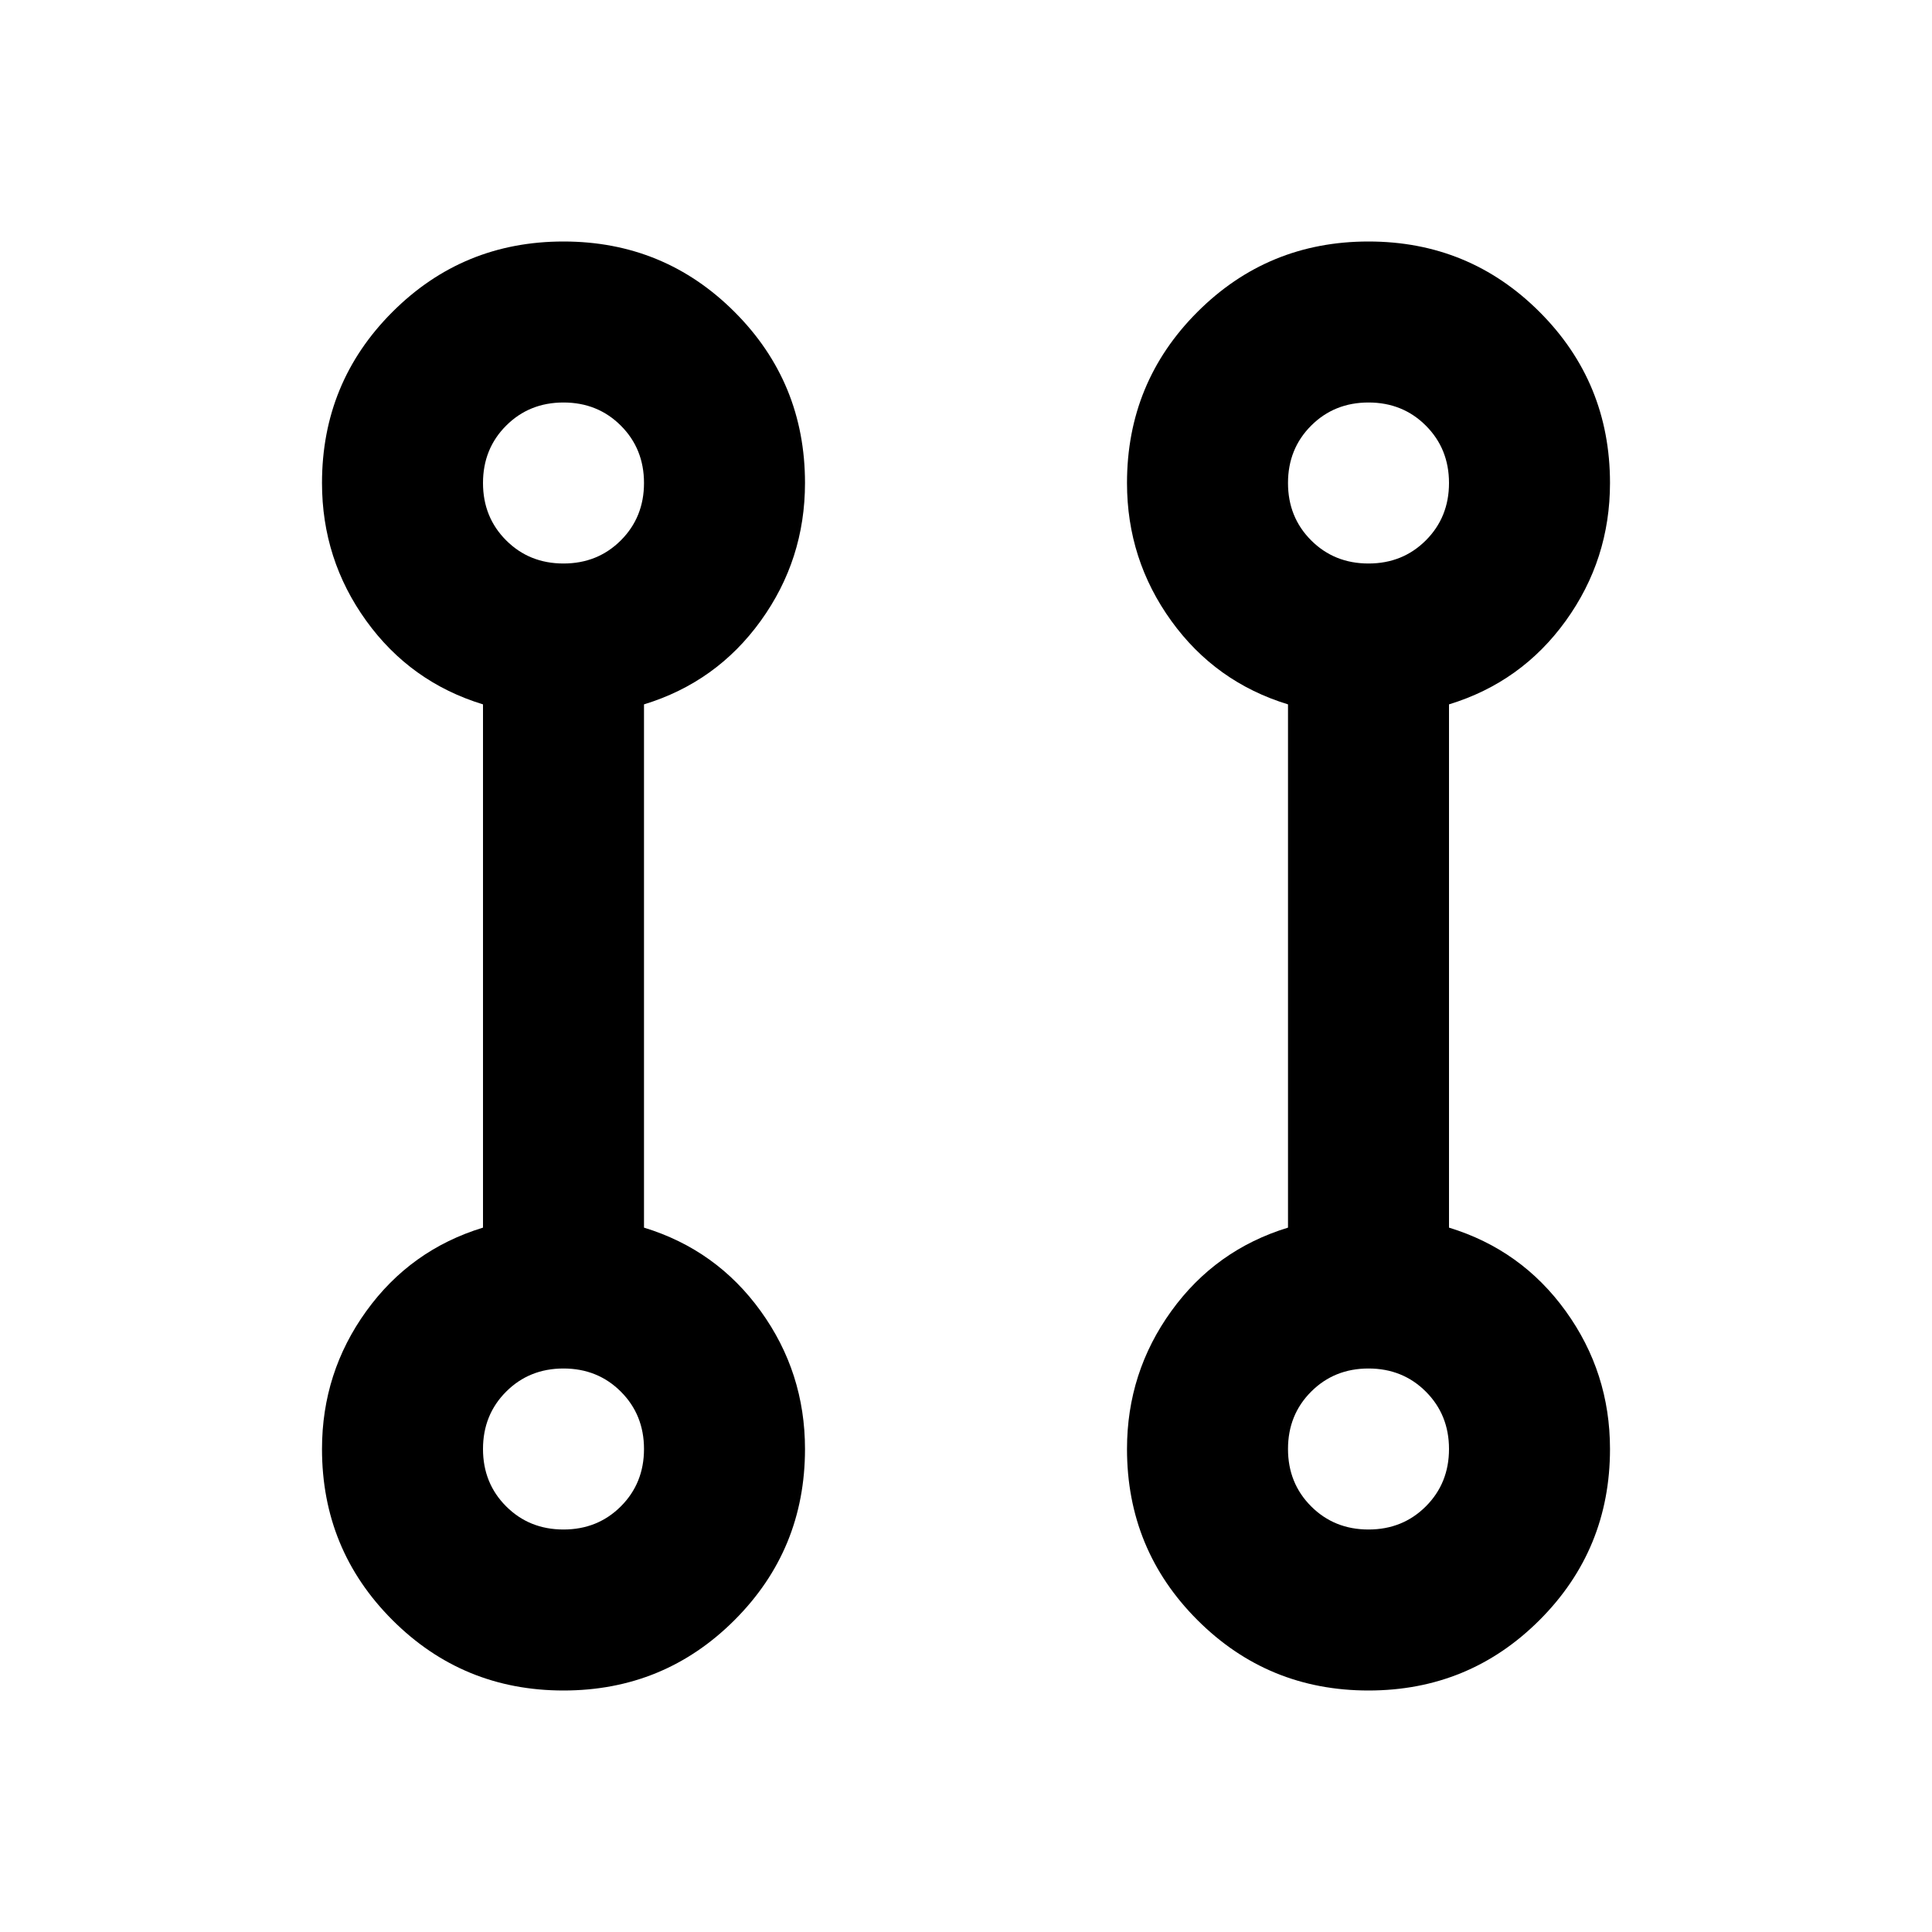
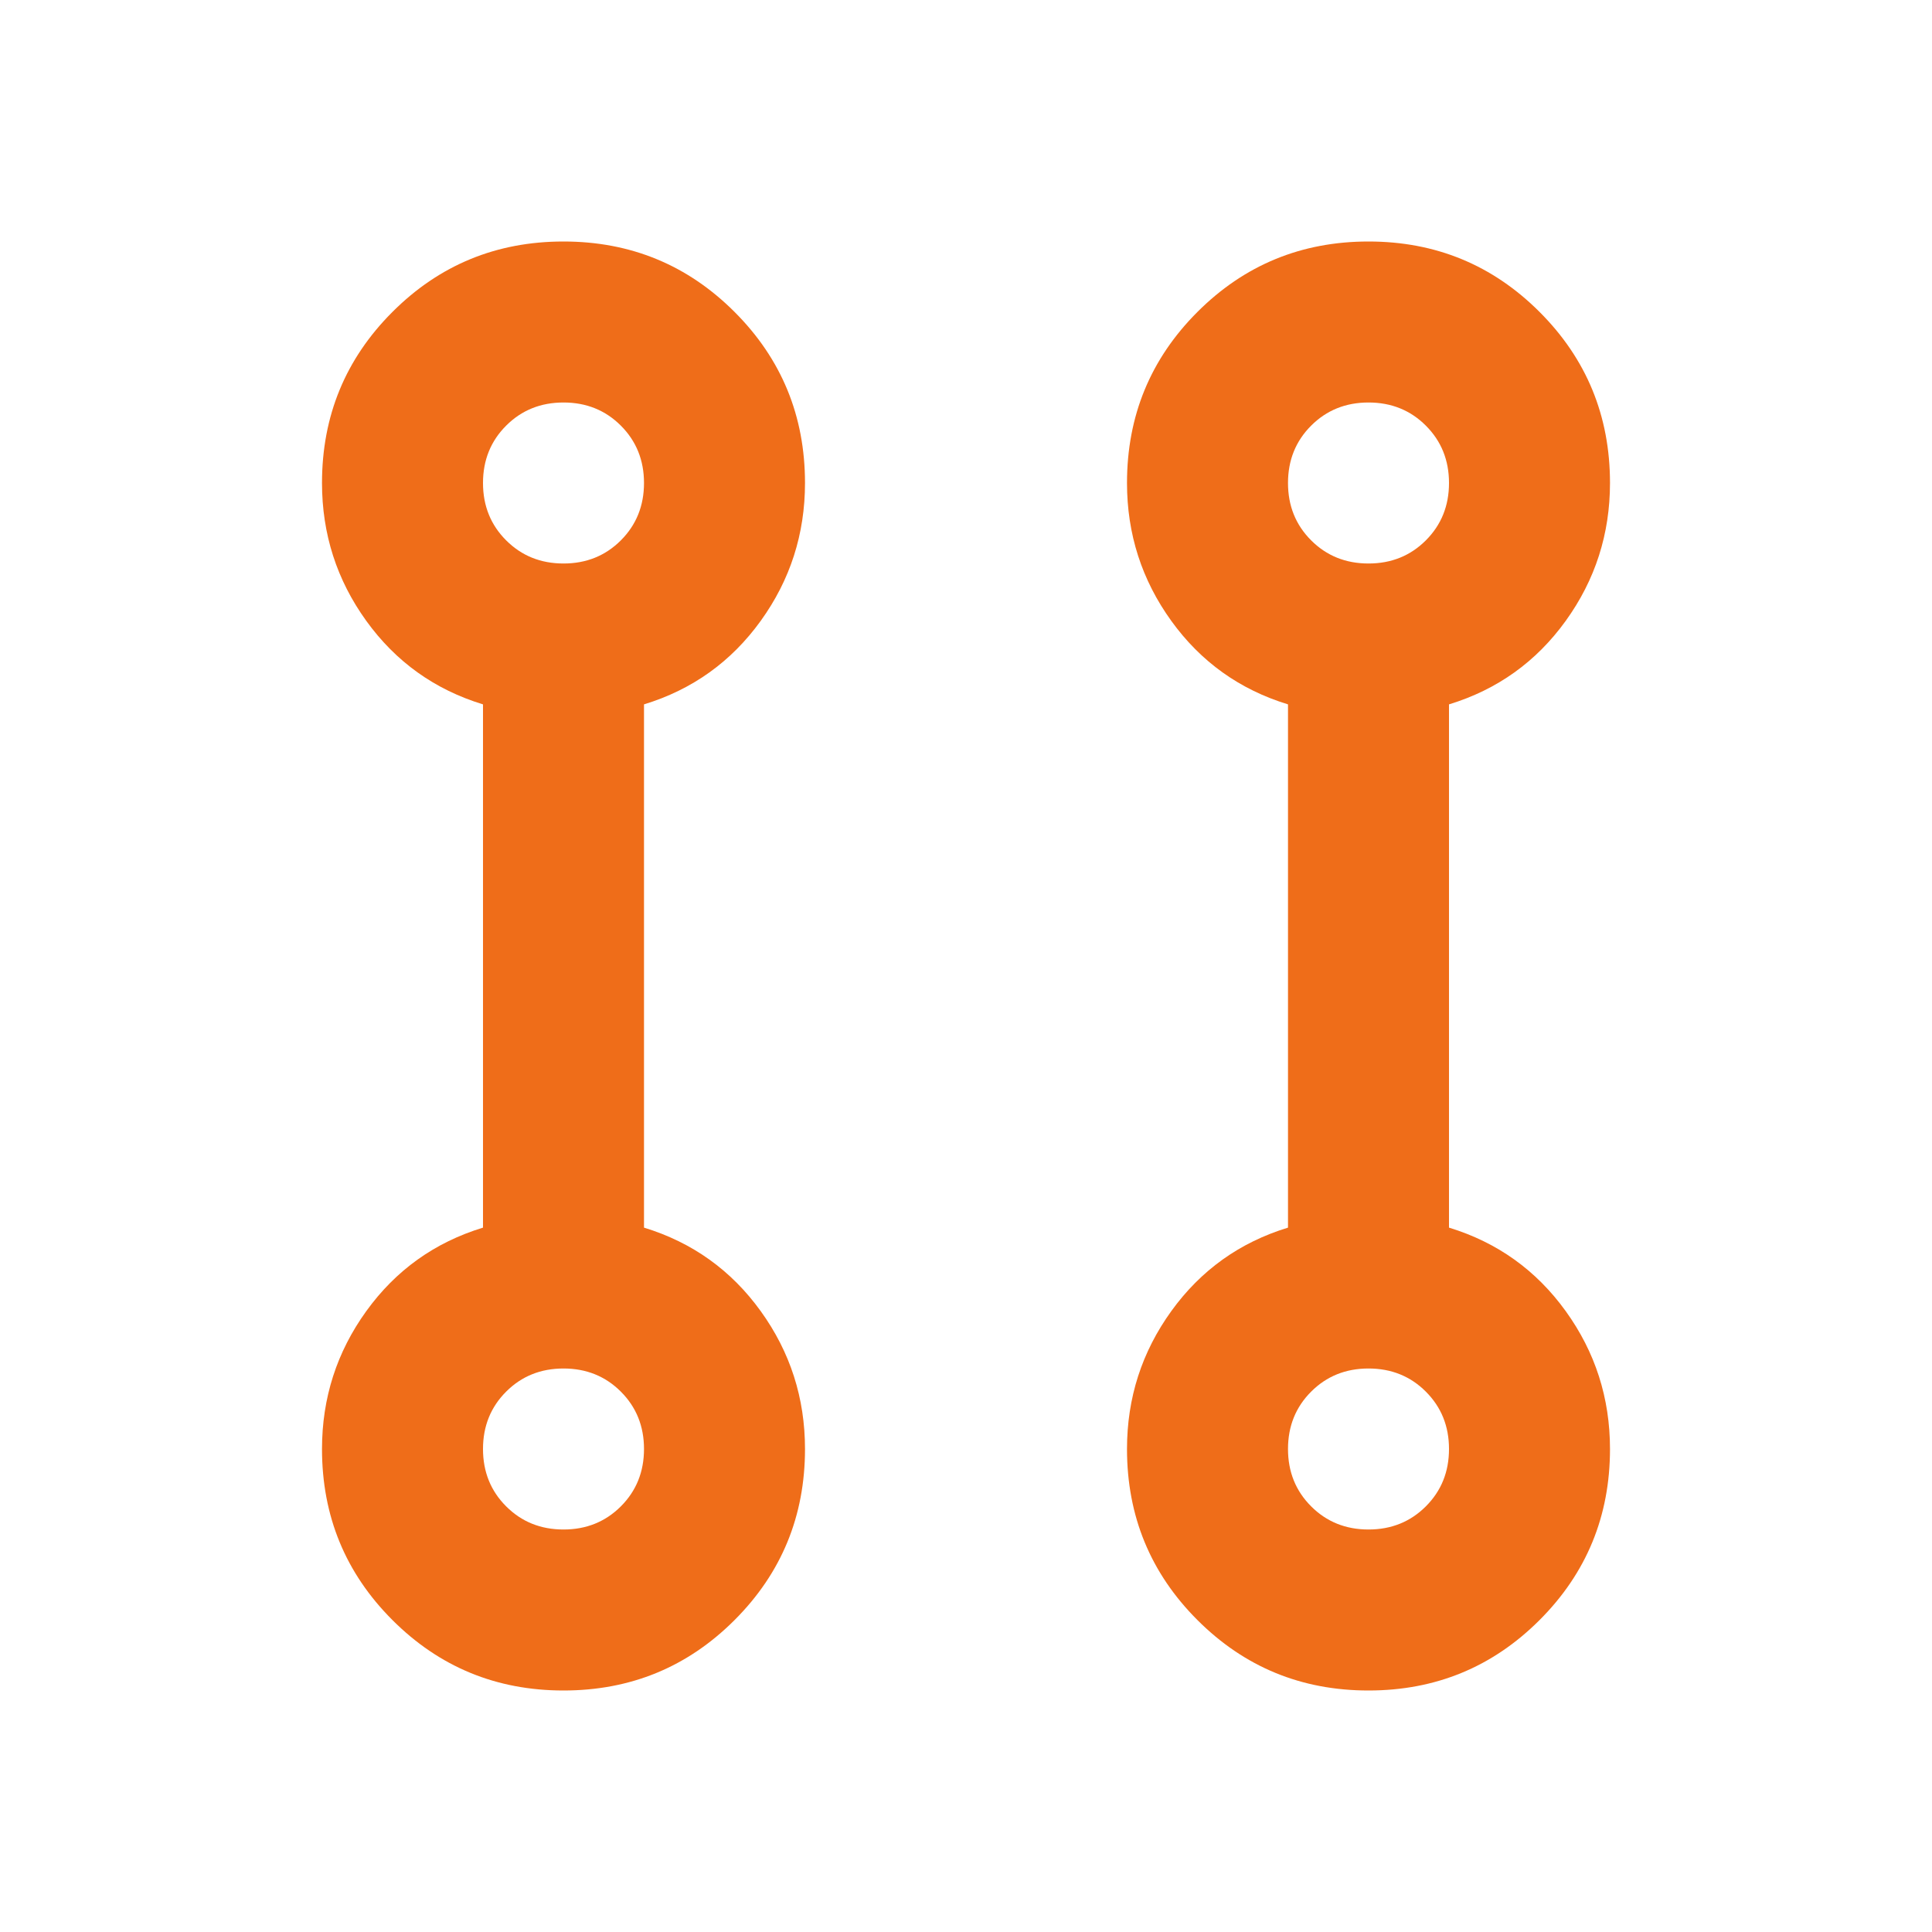
- <svg xmlns="http://www.w3.org/2000/svg" height="40px" viewBox="0 -960 960 960" width="40px" fill="currentColor">
+ <svg xmlns="http://www.w3.org/2000/svg" height="40px" viewBox="0 -960 960 960" width="40px" fill="#ef6d19">
  <path d="M280-120q-50 0-85-35t-35-85q0-38 22-68.5t58-41.5v-260q-36-11-58-41.5T160-720q0-50 35-85t85-35q50 0 85 35t35 85q0 38-22 68.5t-58 41.5v260q36 11 58 41.5t22 68.5q0 50-35 85t-85 35Zm400 0q-50 0-85-35t-35-85q0-38 22-68.5t58-41.5v-260q-36-11-58-41.5T560-720q0-50 35-85t85-35q50 0 85 35t35 85q0 38-22 68.5t-58 41.5v260q36 11 58 41.5t22 68.5q0 50-35 85t-85 35ZM280-680q17 0 28.5-11.5T320-720q0-17-11.5-28.5T280-760q-17 0-28.5 11.5T240-720q0 17 11.5 28.5T280-680Zm400 0q17 0 28.5-11.5T720-720q0-17-11.5-28.5T680-760q-17 0-28.5 11.5T640-720q0 17 11.5 28.5T680-680ZM280-200q17 0 28.5-11.5T320-240q0-17-11.5-28.5T280-280q-17 0-28.5 11.5T240-240q0 17 11.5 28.5T280-200Zm400 0q17 0 28.5-11.5T720-240q0-17-11.5-28.5T680-280q-17 0-28.5 11.5T640-240q0 17 11.5 28.5T680-200Z" />
</svg>
